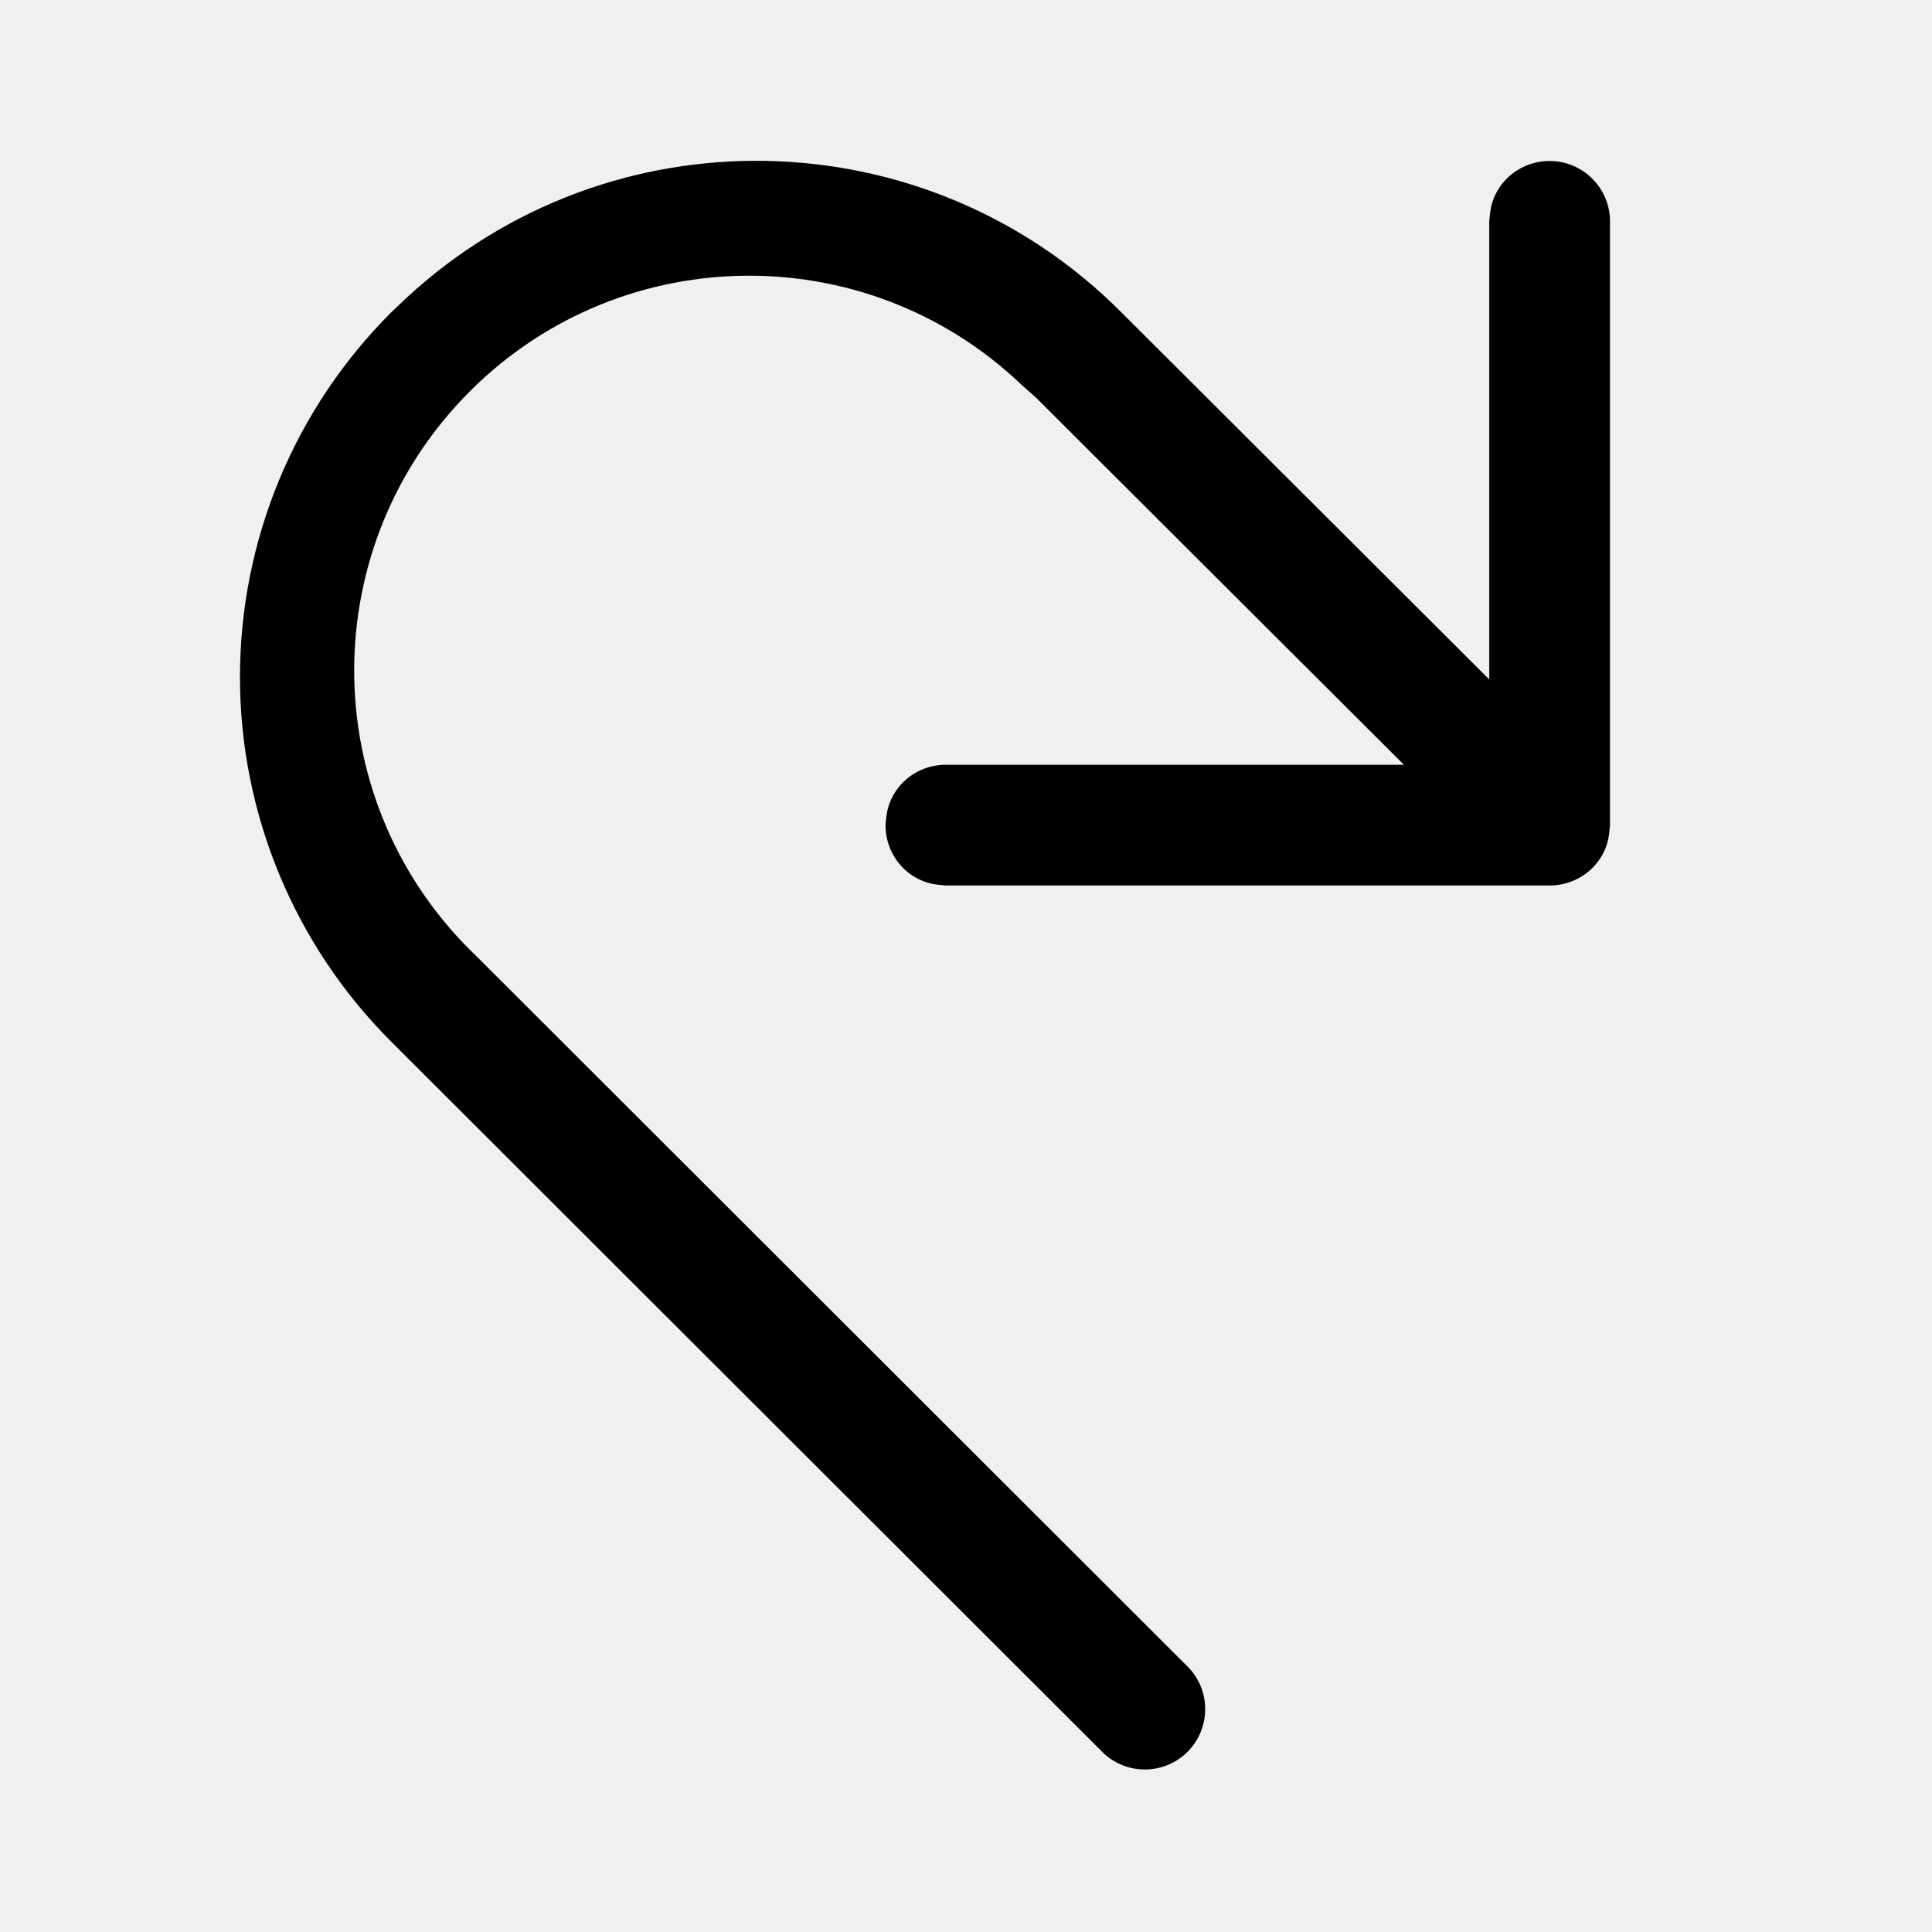
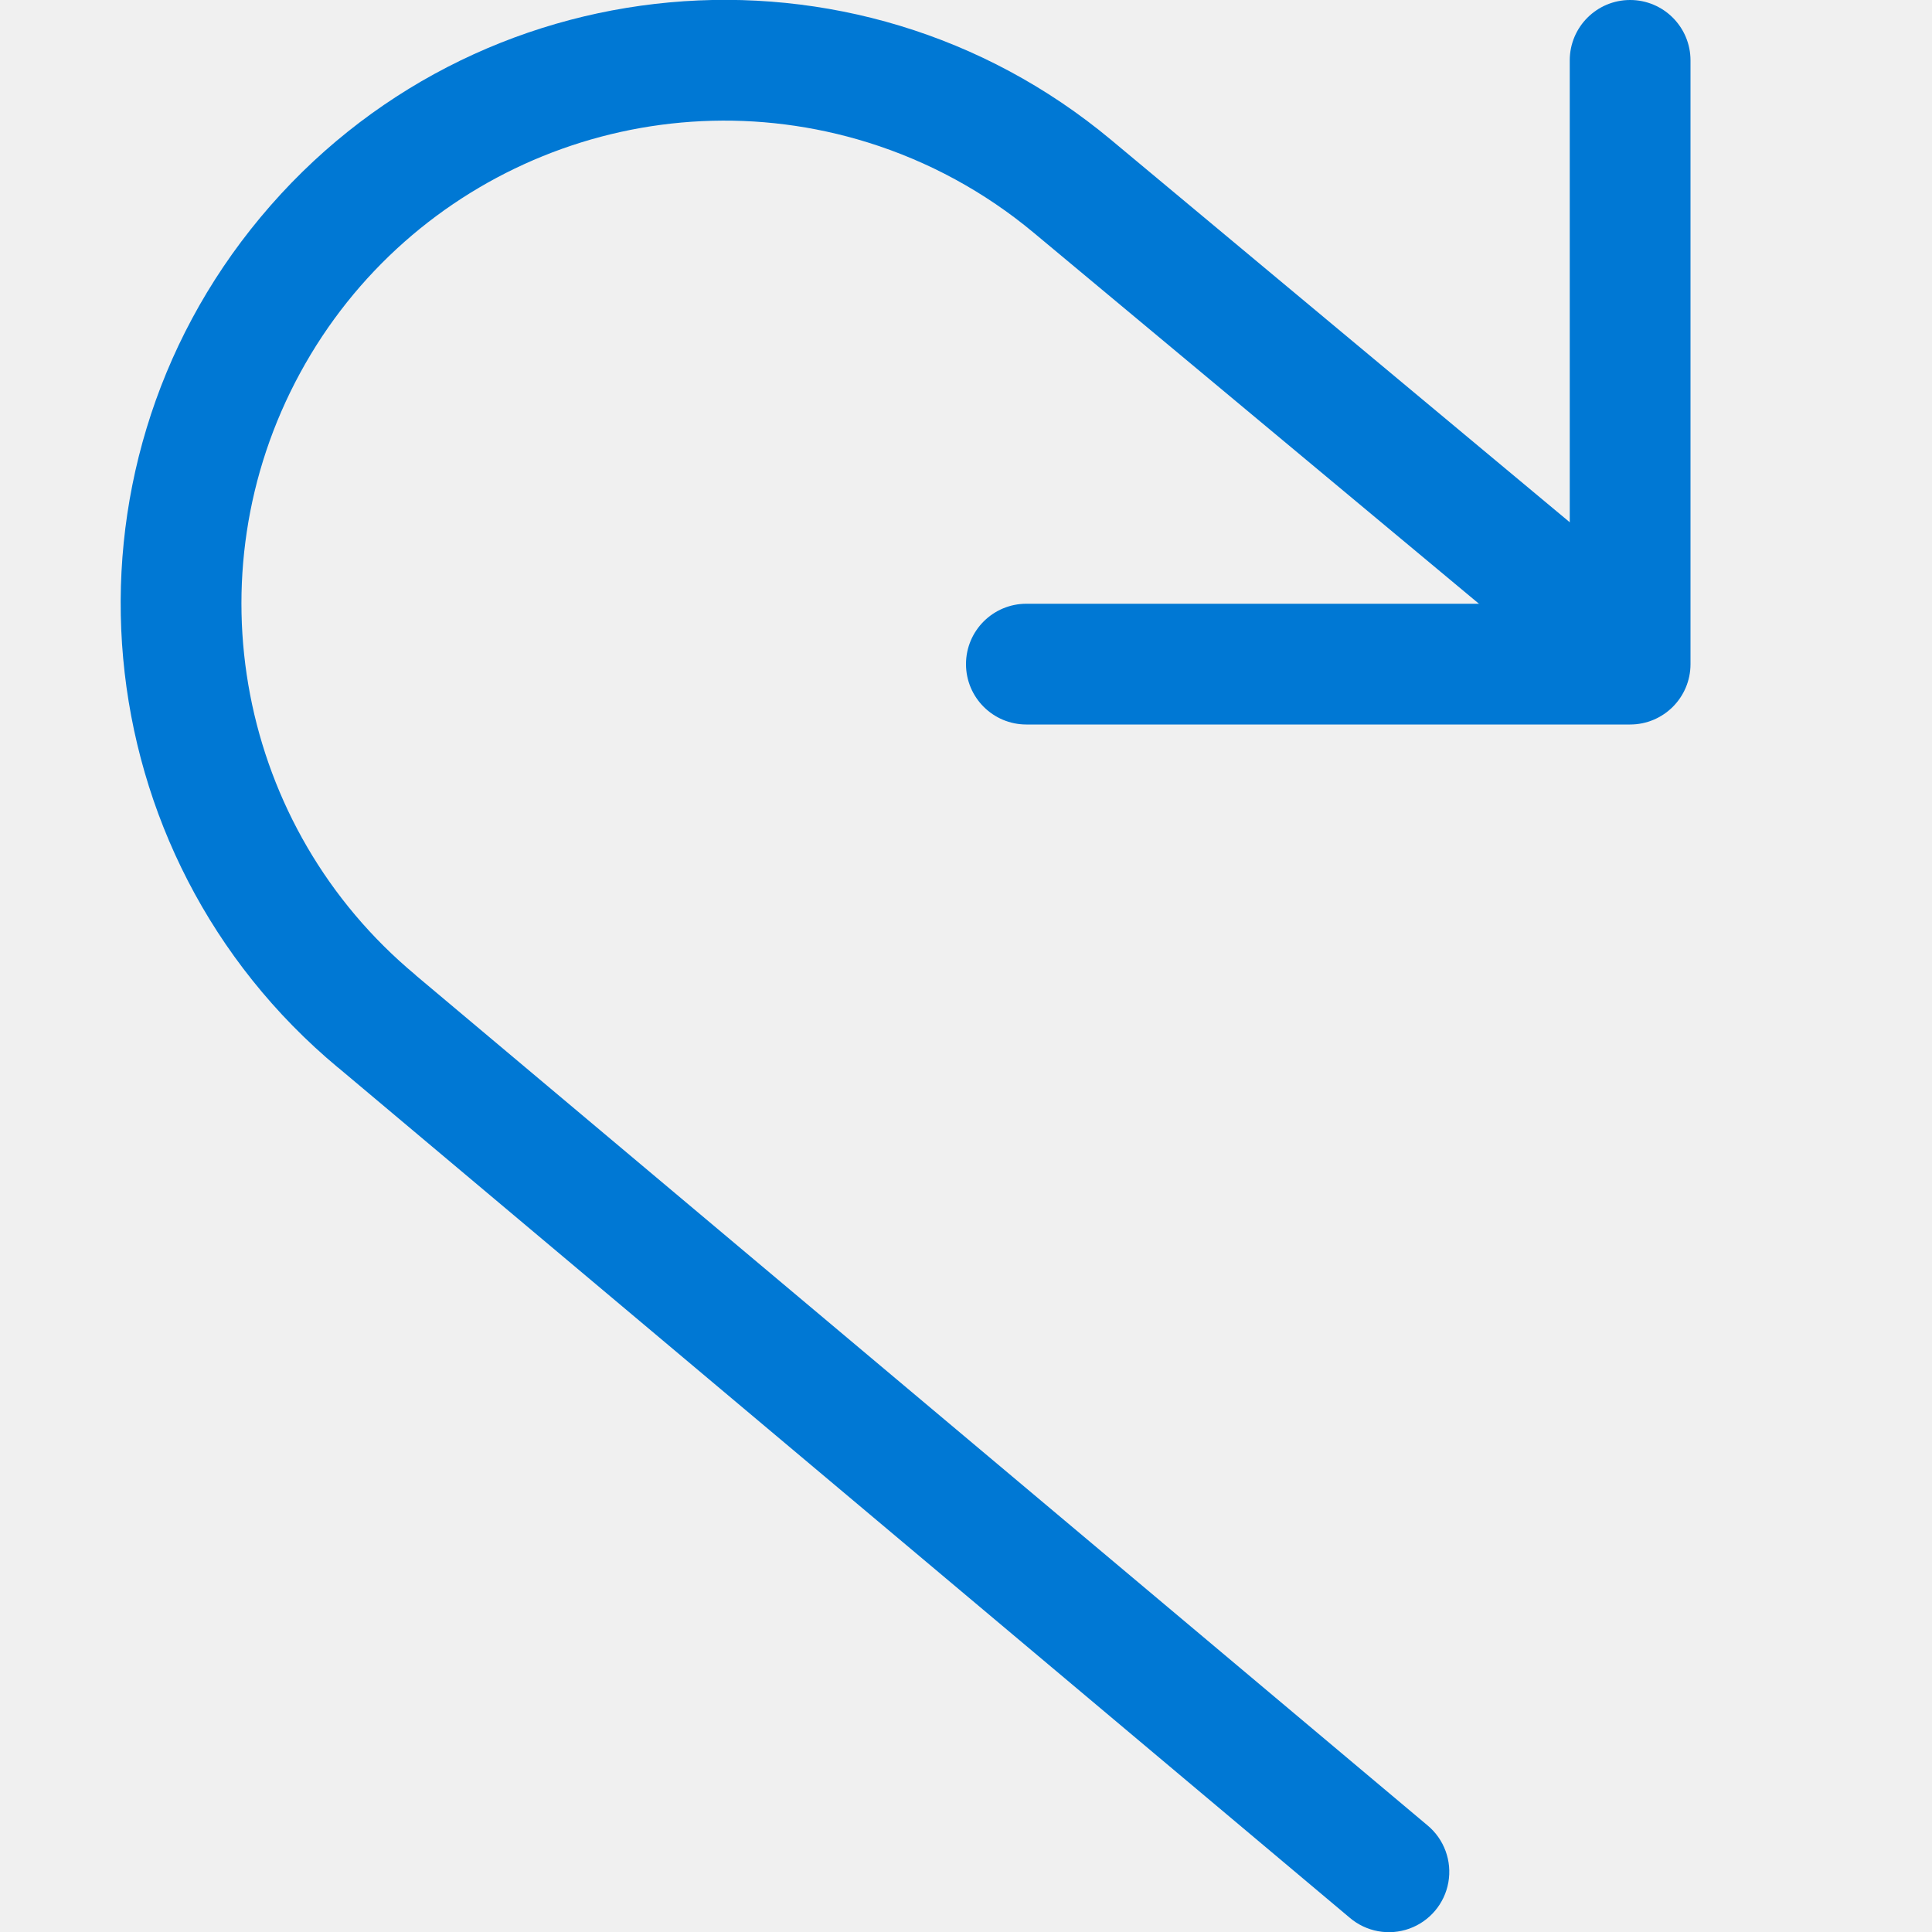
- <svg xmlns="http://www.w3.org/2000/svg" width="24" height="24" viewBox="0 0 24 24">
-   <path fill="currentColor" d="M19.25 2c-.38 0-.7.28-.74.65l-.01.1v5.69l-4.57-4.56a6.4 6.4 0 0 0-8.88-.18l-.19.18a6.4 6.4 0 0 0 0 9.06l8.85 8.84a.75.75 0 0 0 1.06-1.06l-8.85-8.84a4.9 4.9 0 0 1 6.77-7.1l.18.16 4.57 4.56h-5.69c-.38 0-.7.28-.74.65l-.01.1c0 .38.28.7.65.74l.1.01h7.5c.38 0 .7-.28.74-.65l.01-.1v-7.5a.75.75 0 0 0-.75-.75" />
+ <svg xmlns="http://www.w3.org/2000/svg" fill="none" viewBox="0 0 16 16">
+   <g clip-path="url(#a)">
+     <path fill="#0078D4" d="M13.5 0a.5.5 0 0 1 .5.5v5a.5.5 0 0 1-.5.5h-5a.5.5 0 0 1 0-1H13V.5a.5.5 0 0 1 .5-.5Z" />
+     <path fill="#0078D4" d="M7.188 1.18a4.001 4.001 0 0 1 1.371.746l4.493 3.744a.5.5 0 0 0 .64-.768L9.2 1.157a5 5 0 0 0-6.4 7.685h.001l8.377 7.04a.5.5 0 1 0 .644-.765l-8.38-7.041-.001-.002A4 4 0 0 1 7.188 1.18Z" />
+   </g>
+   <defs>
+     <clipPath id="a">
+       <path fill="#fff" d="M0 0h16v16H0z" />
+     </clipPath>
+   </defs>
</svg>
